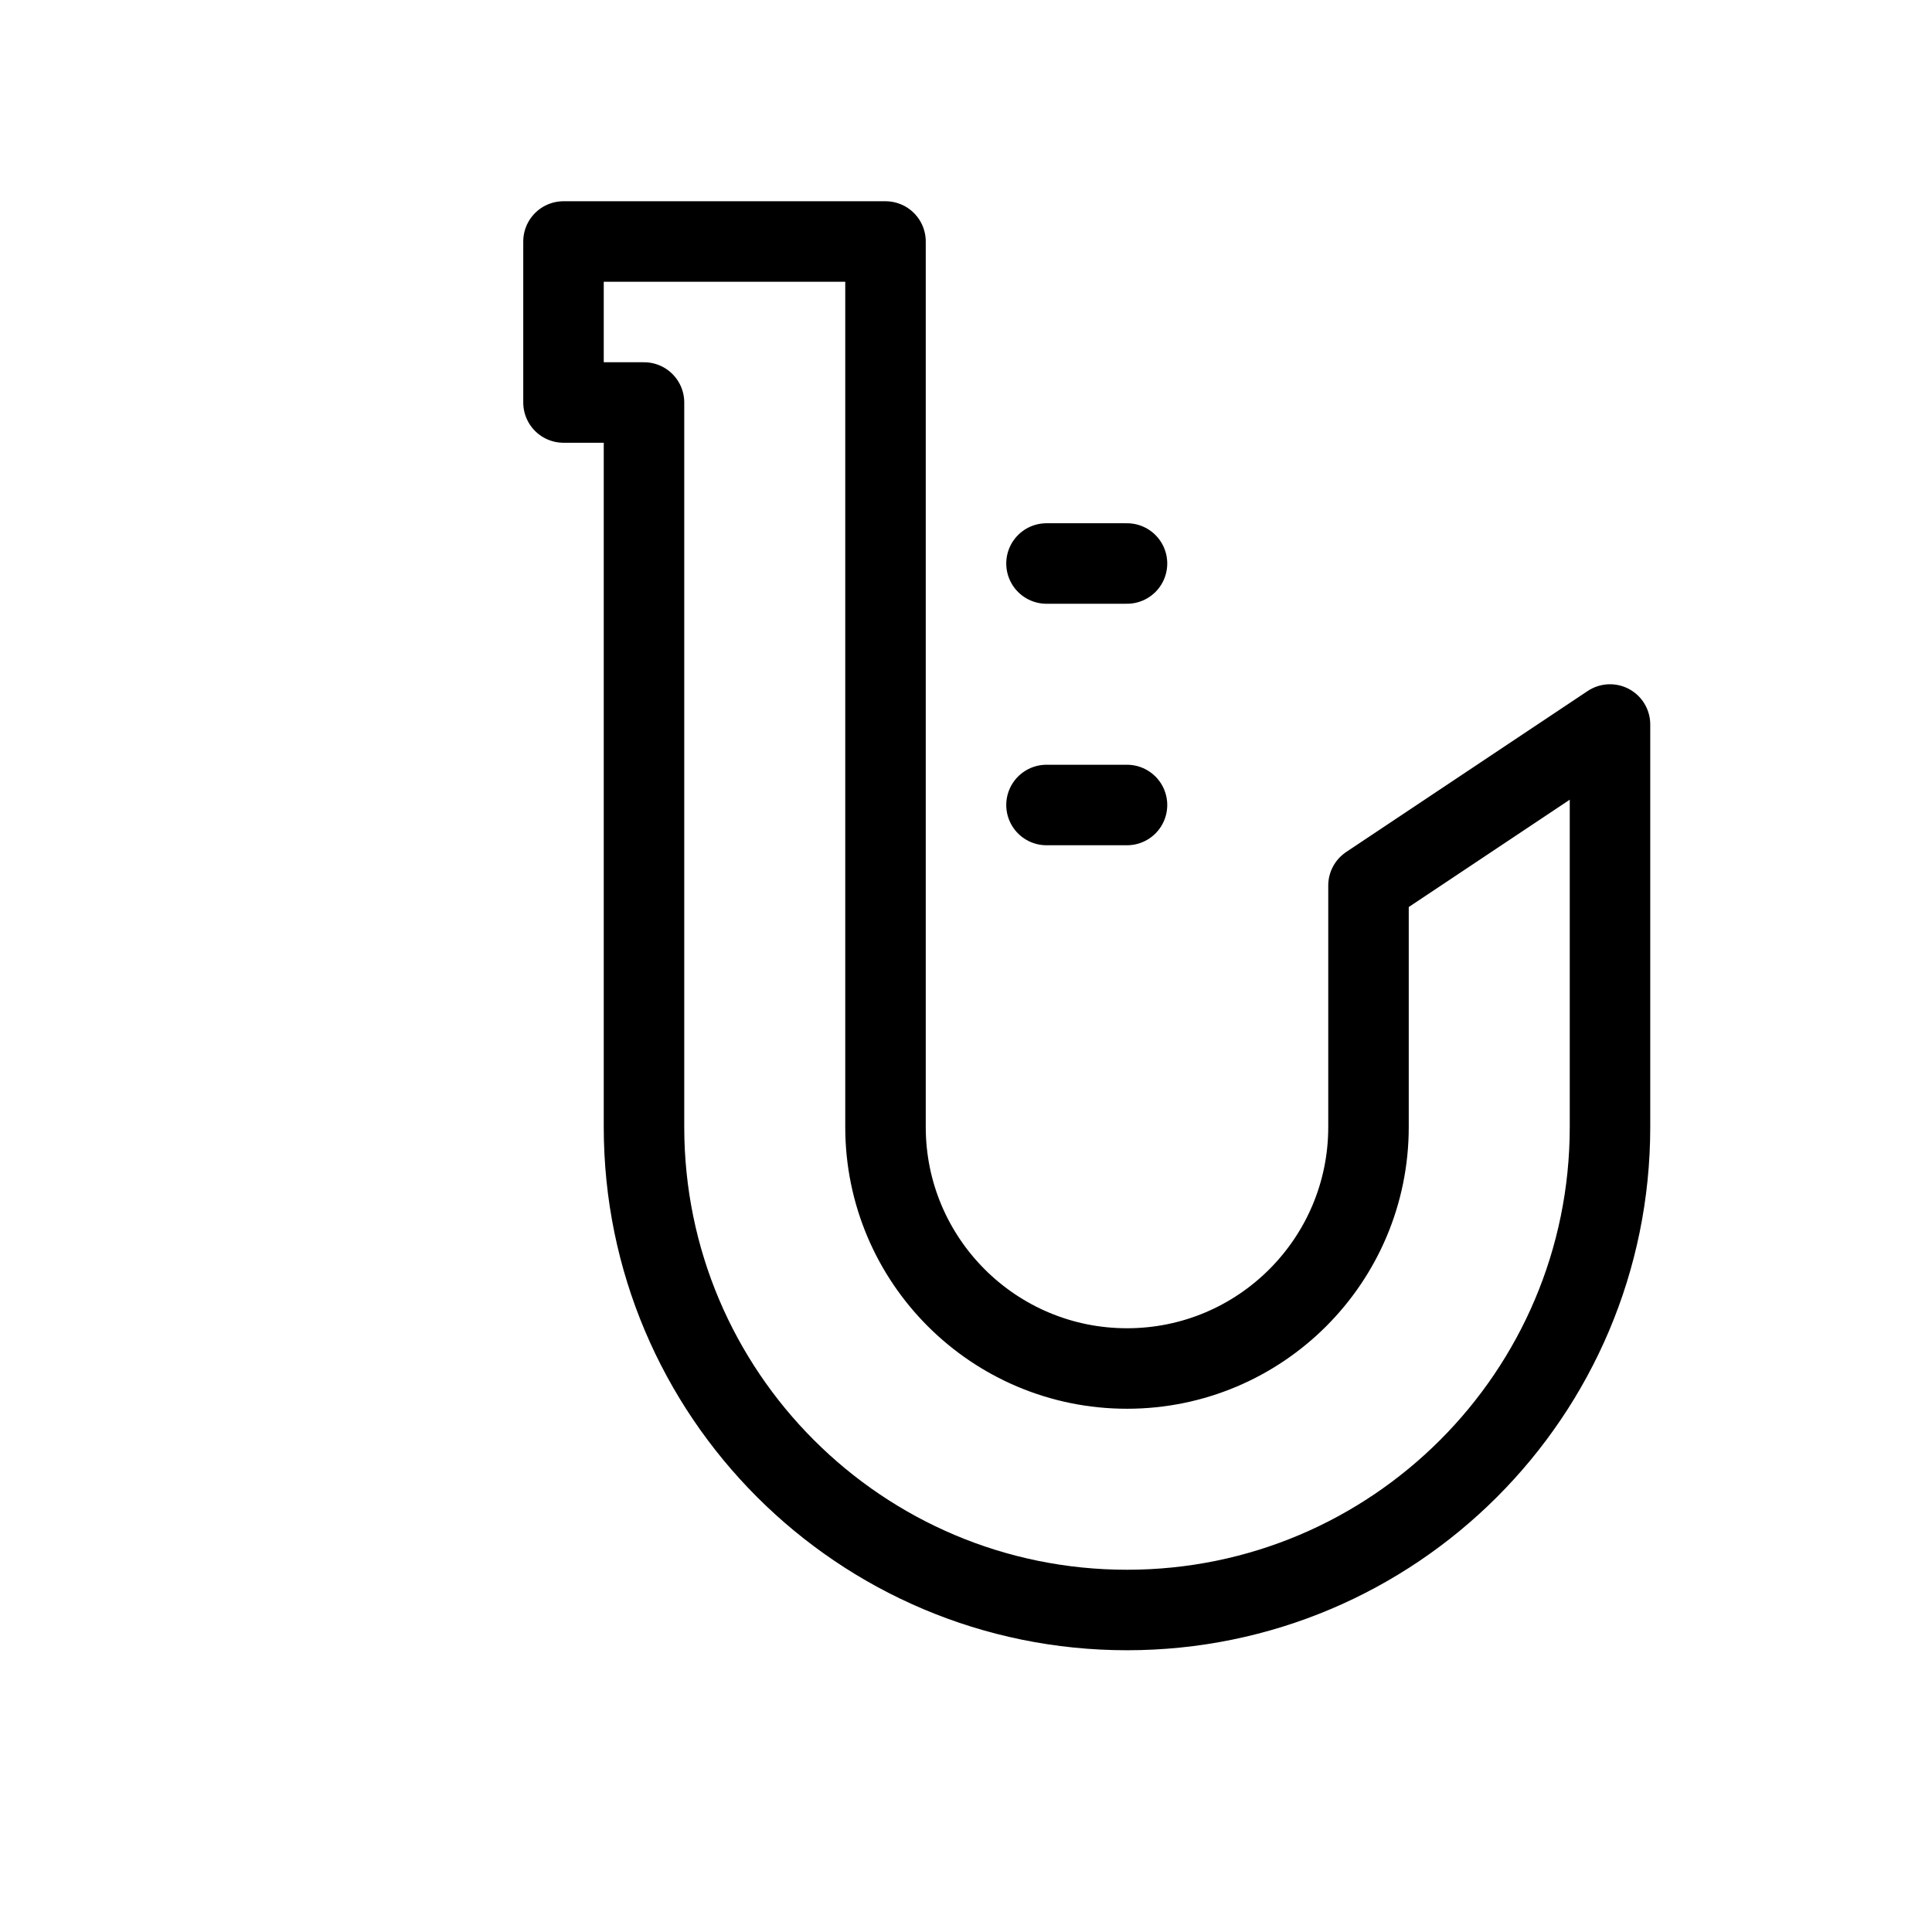
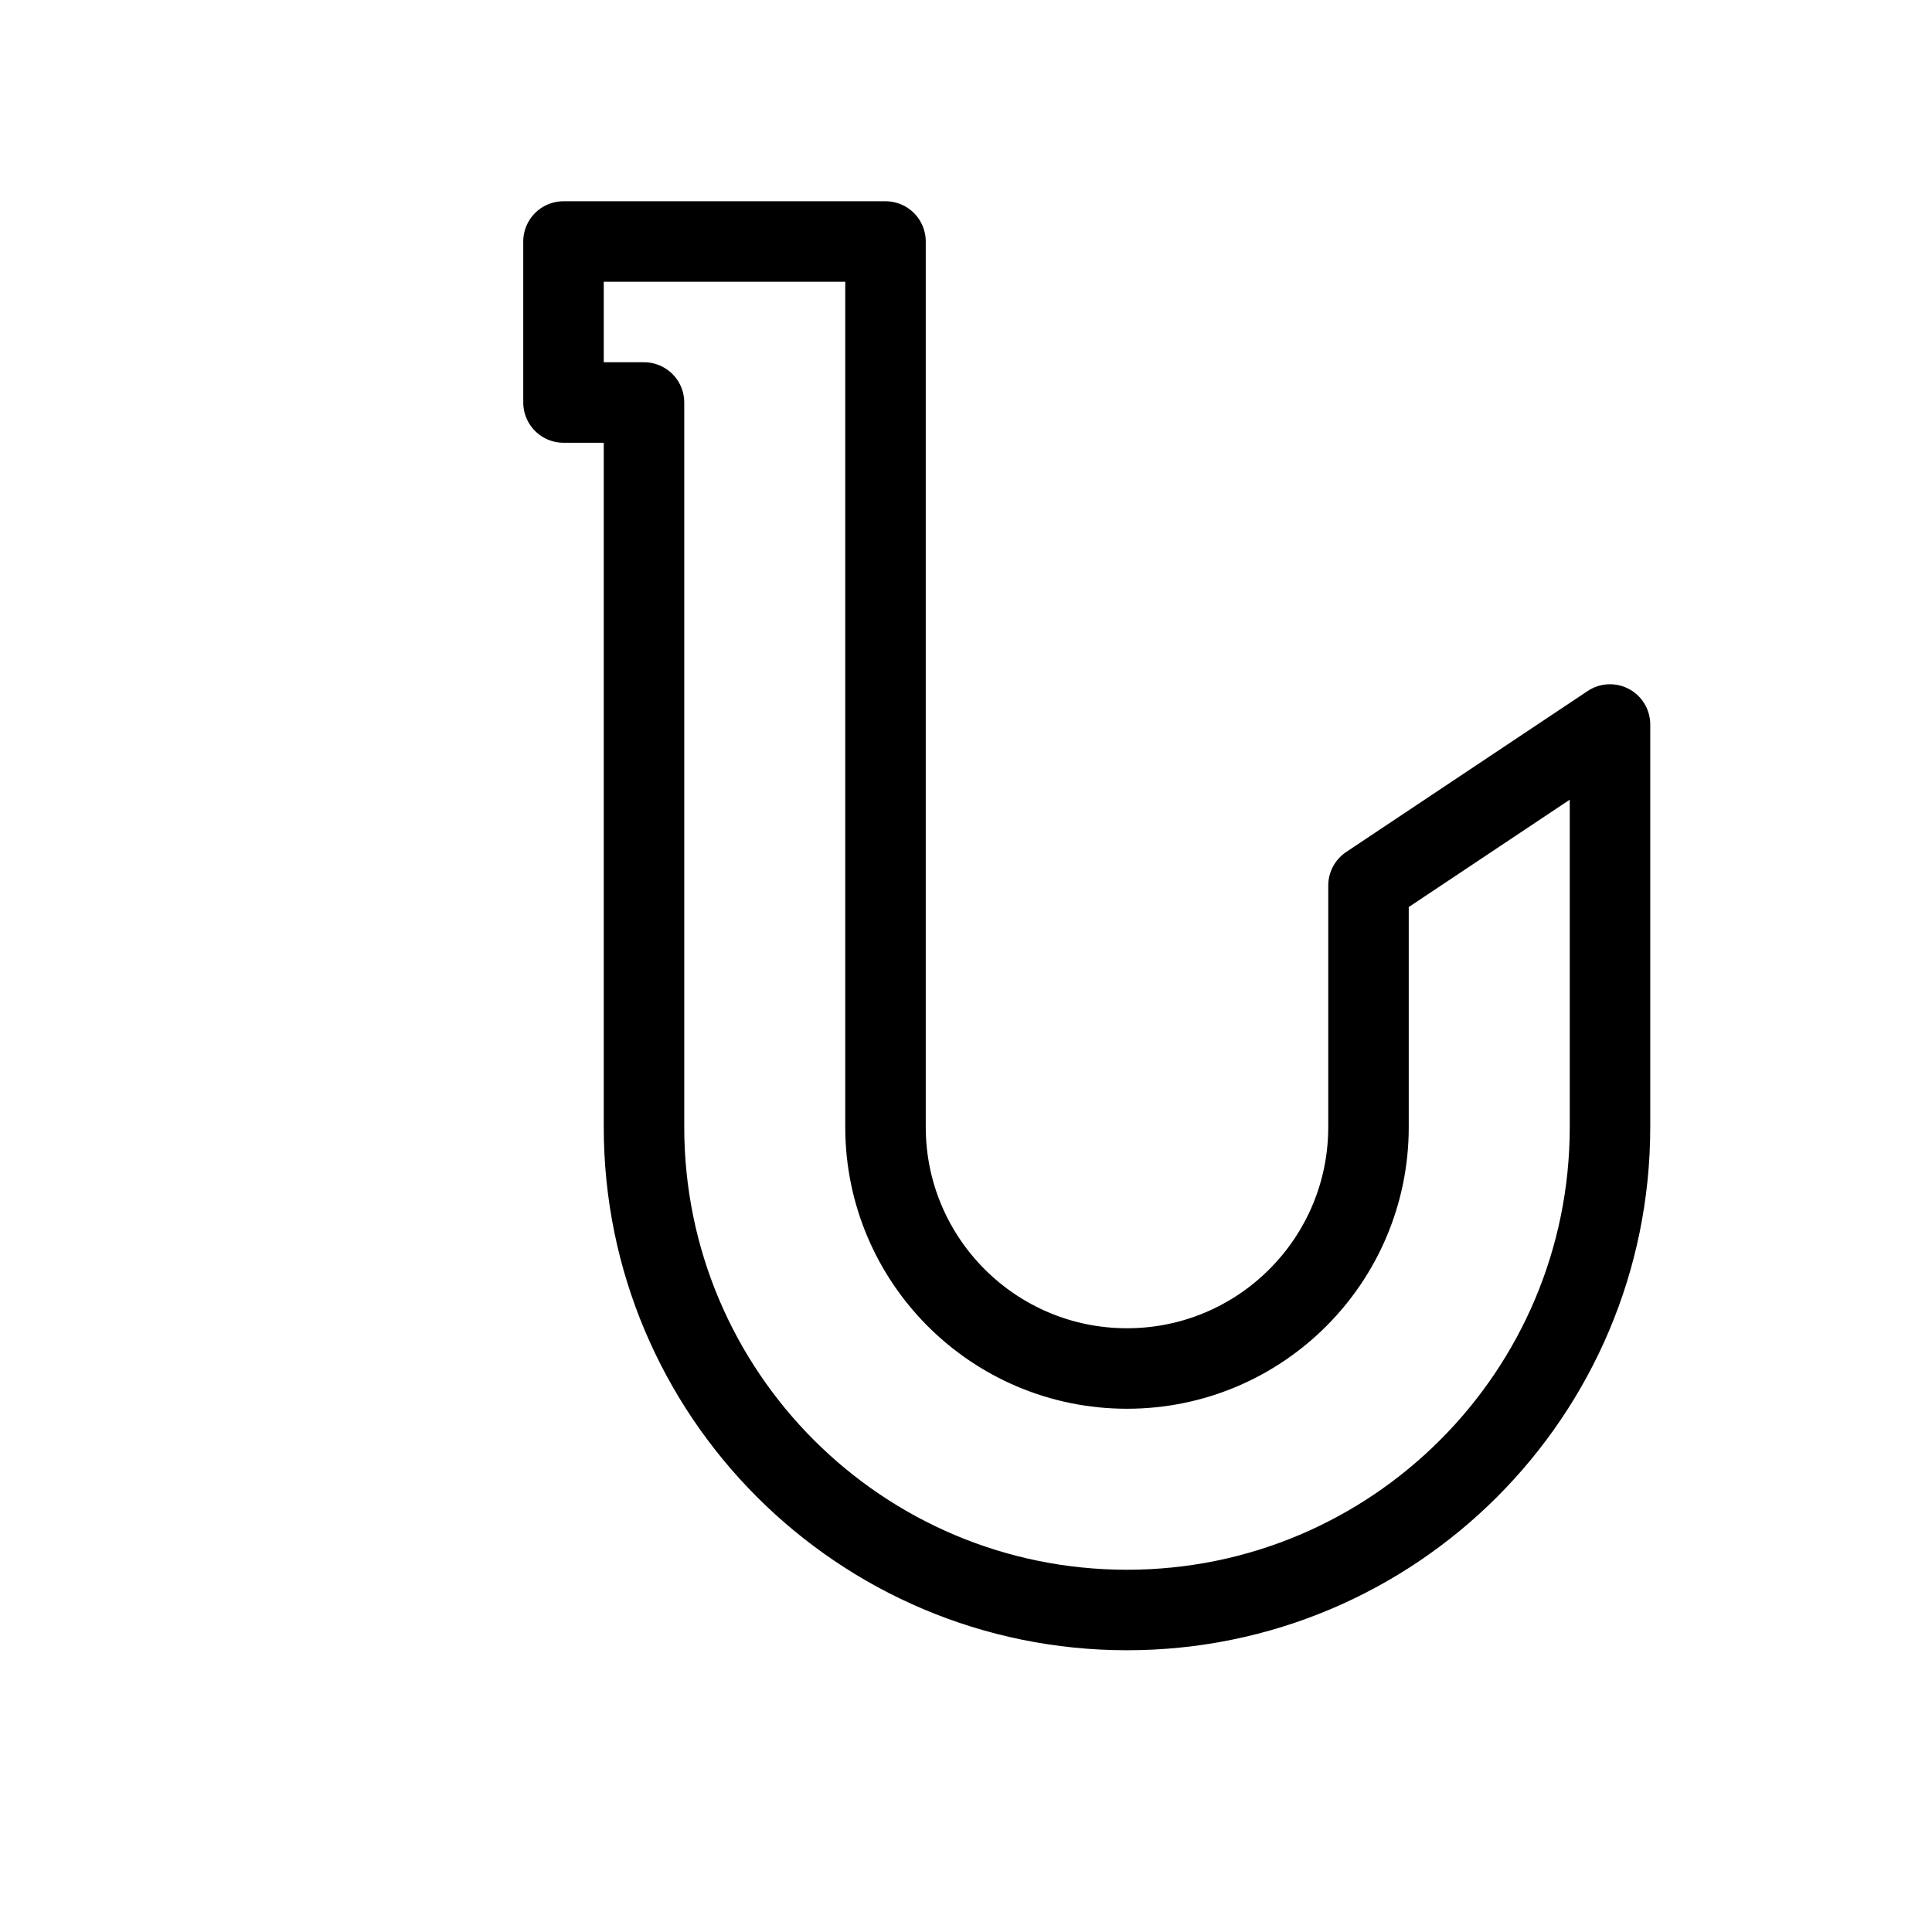
<svg xmlns="http://www.w3.org/2000/svg" width="24" height="24" viewBox="0 0 24 24" fill="none" stroke="black" stroke-width="1" stroke-linecap="round" stroke-linejoin="round">
  <path d="M7 3h4v11a3 3 0 0 0 6 0v-3l3-2v5a6 6 0 0 1-12 0V5H7Z" />
-   <path d="M13 7h1m-1 3h1" />
</svg>
